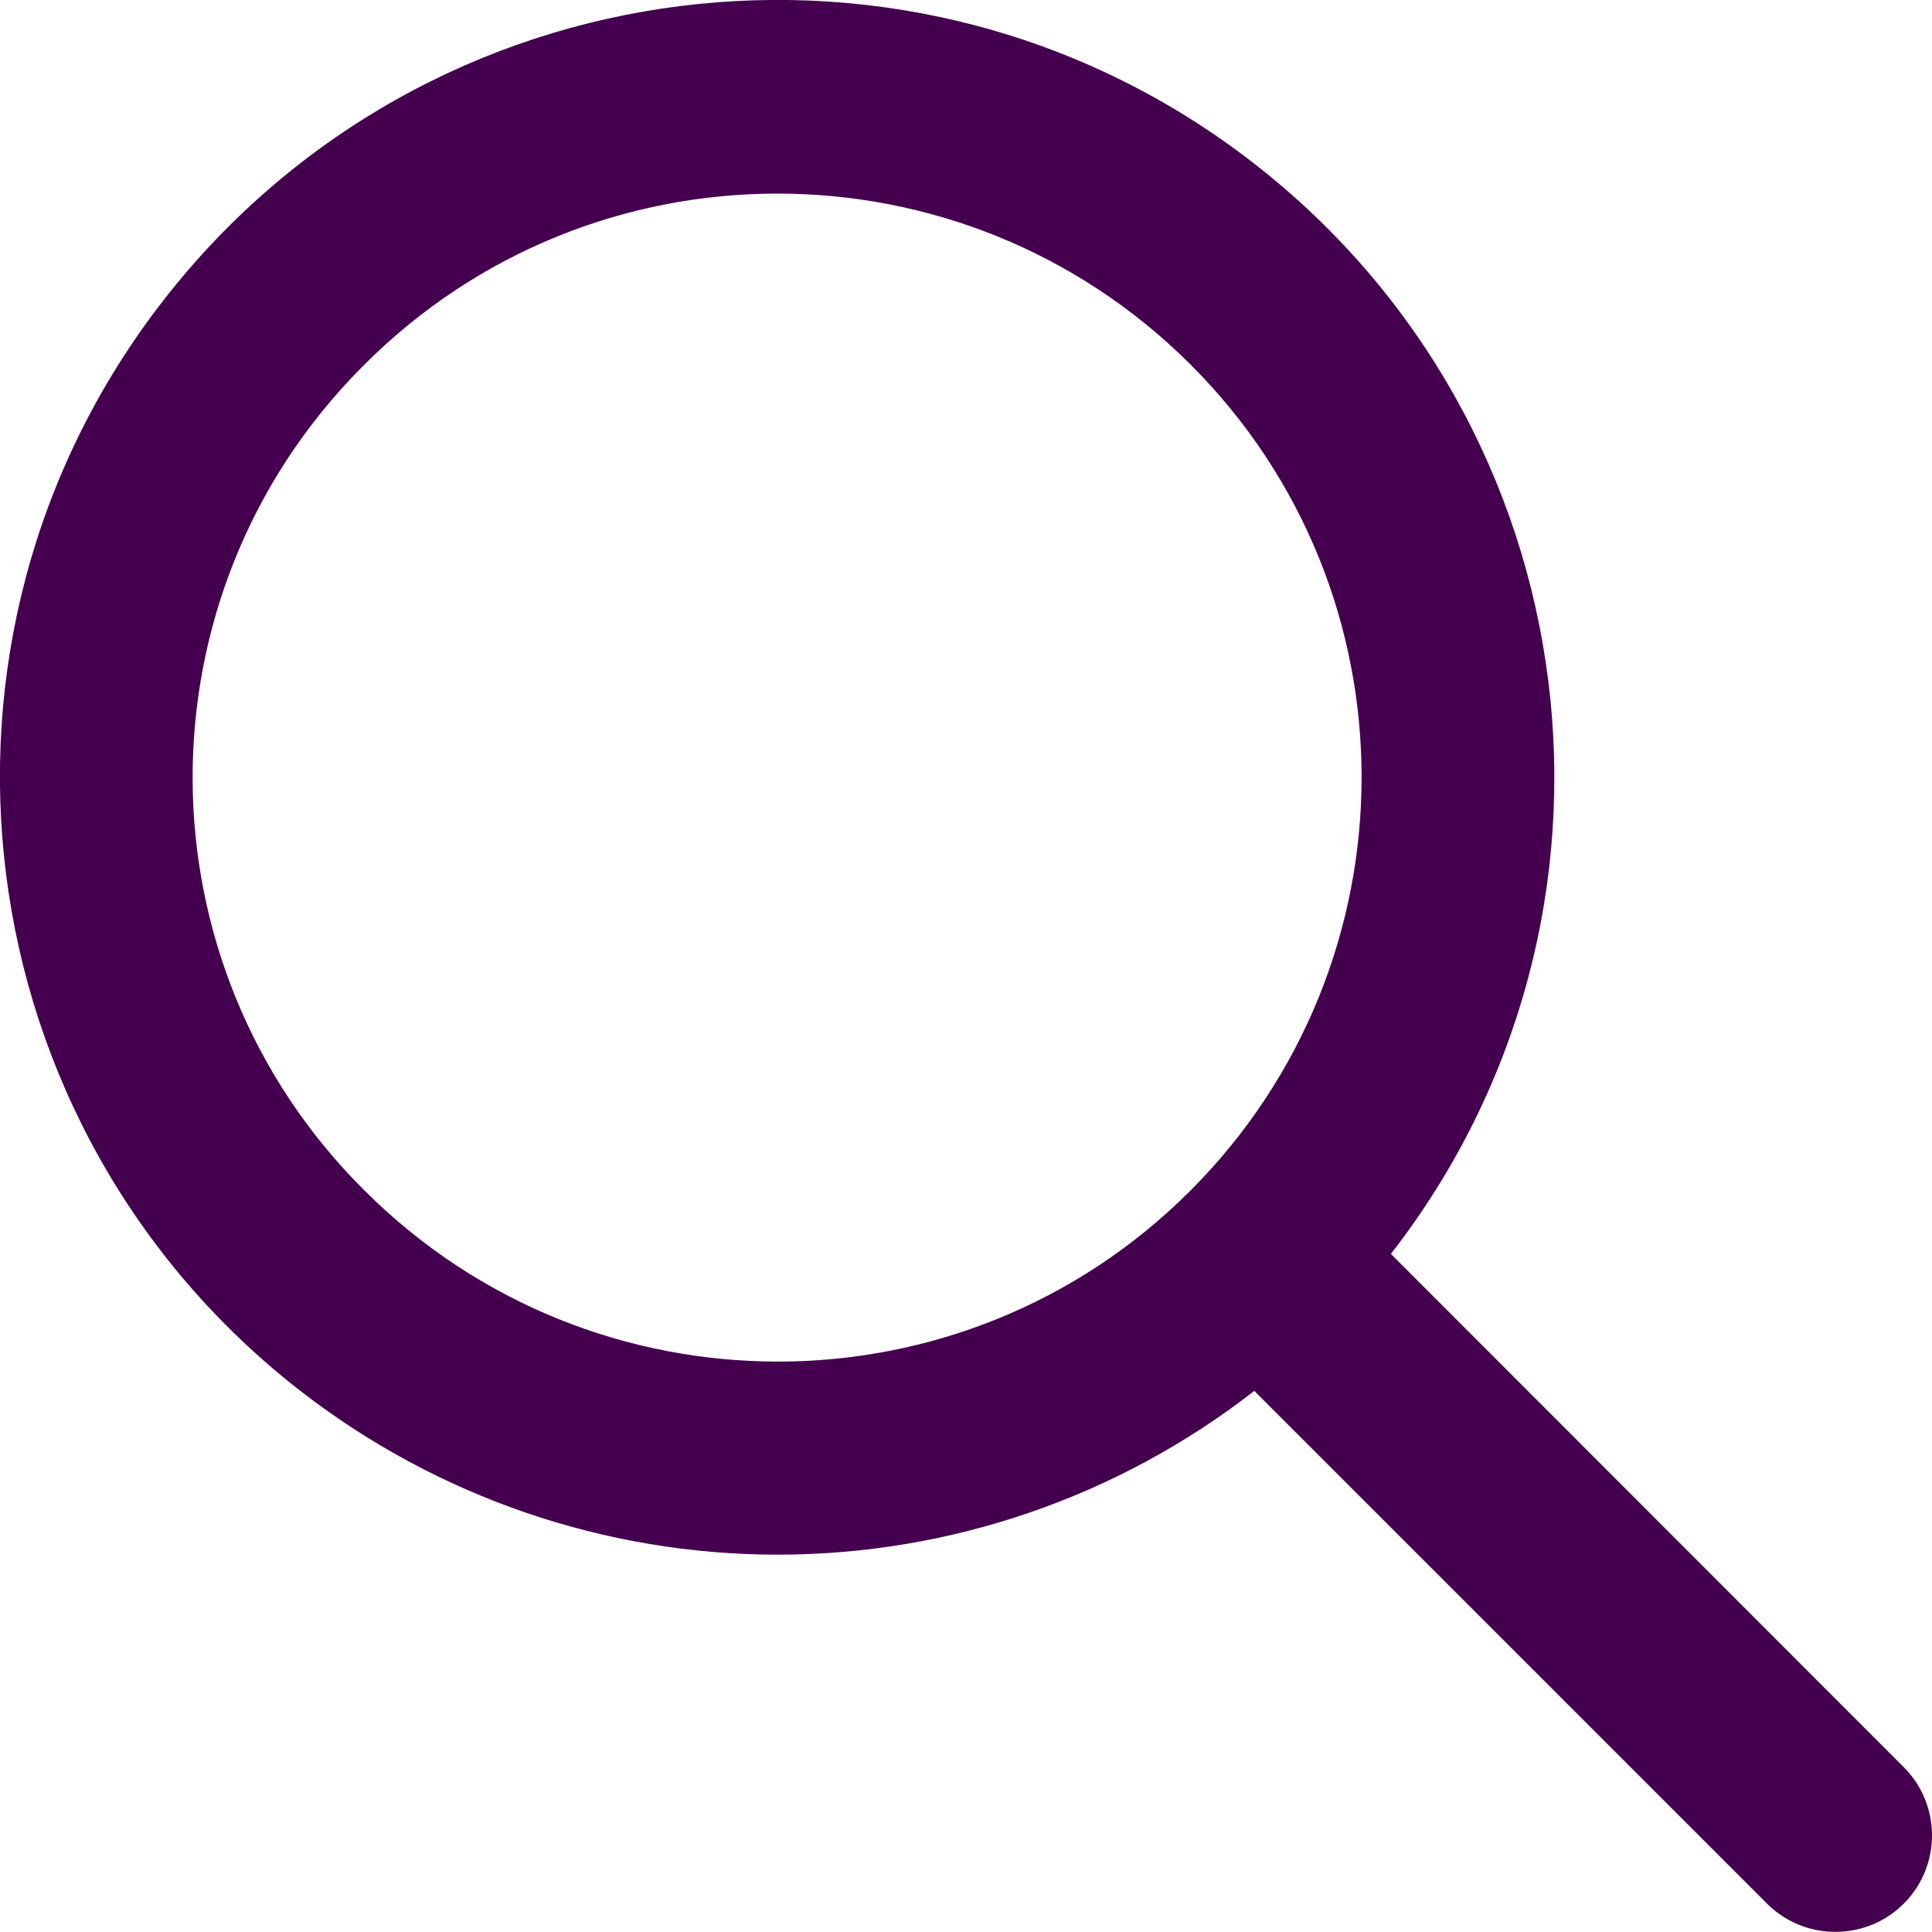
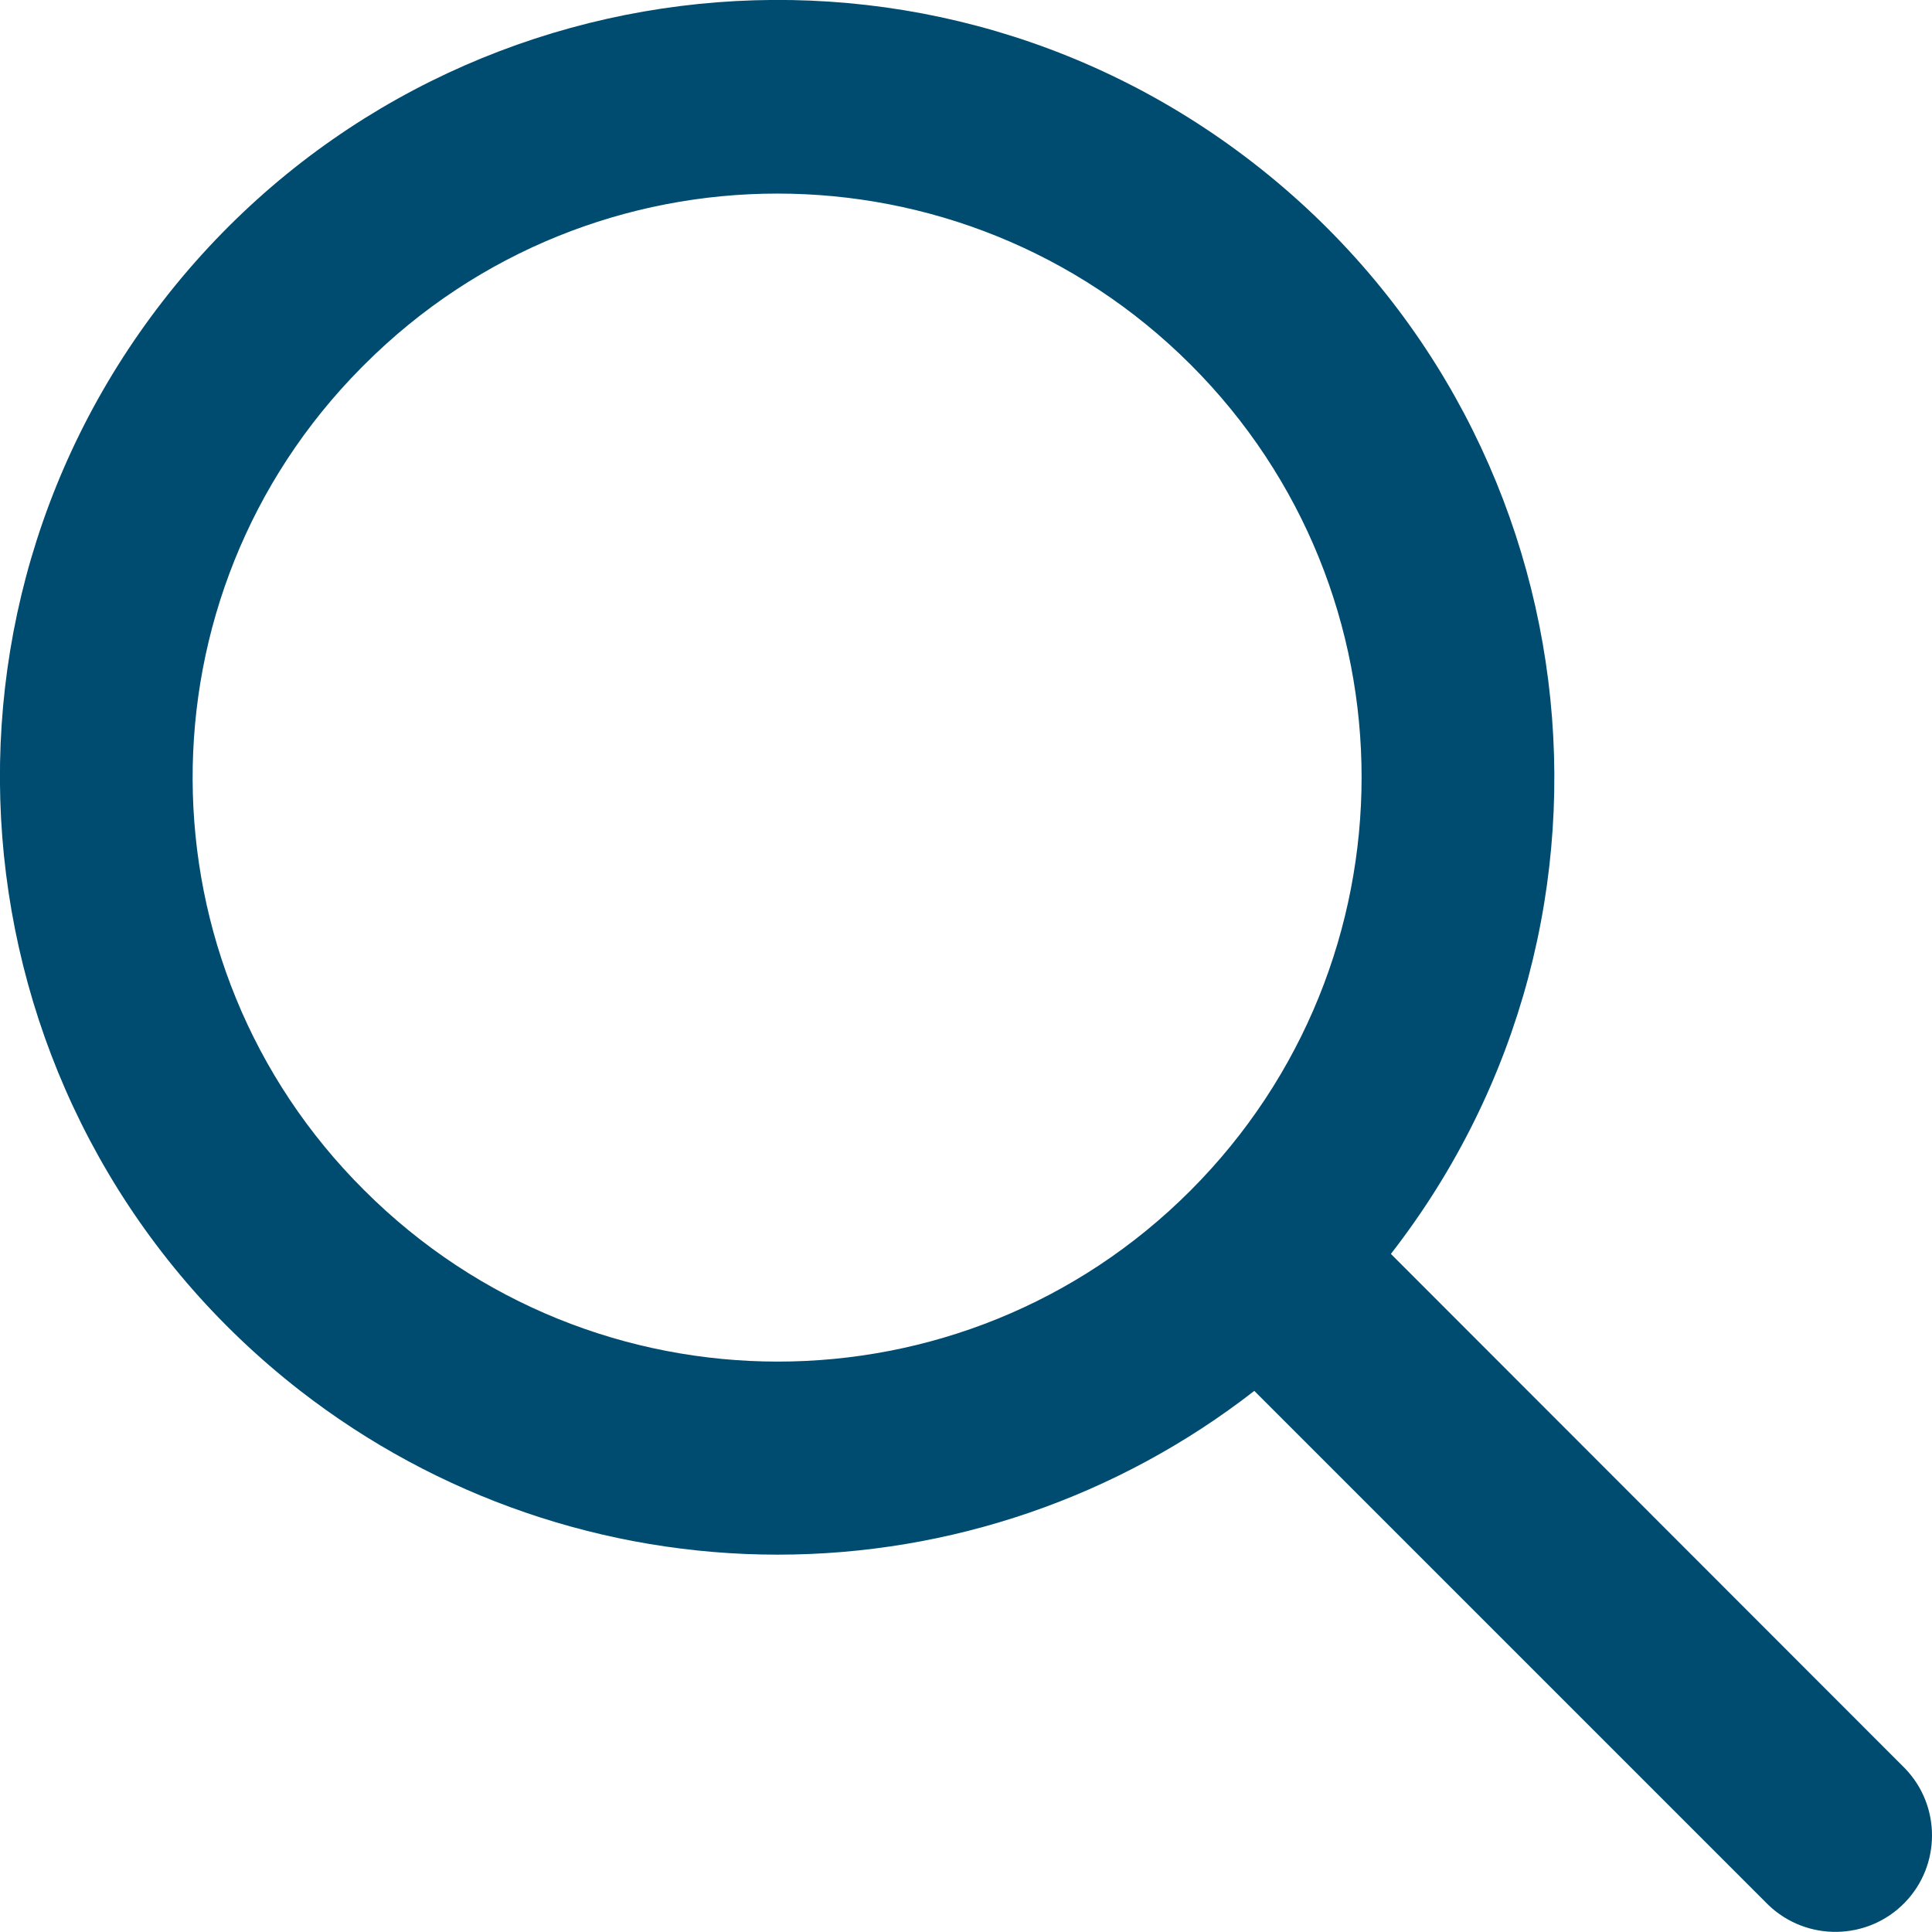
<svg xmlns="http://www.w3.org/2000/svg" version="1.1" id="Capa_1" x="0px" y="0px" viewBox="0 0 512 512" style="enable-background:new 0 0 512 512;" xml:space="preserve">
  <style type="text/css">
- 	.st0{fill:#44004E;}
+ 	.st0{fill:#004C71;}
</style>
  <g>
    <path class="st0" d="M206.1,412c45.8,0,90.2-15.3,126.3-43.4l136.2,136.2c10.2,9.8,26.4,9.5,36.2-0.6c9.6-9.9,9.6-25.7,0-35.6   L368.6,332.3c69.8-89.8,53.5-219.2-36.3-289s-219.2-53.5-289,36.3s-53.5,219.2,36.3,289C115.8,396.7,160.3,412,206.1,412L206.1,412   z M96.6,96.6c60.4-60.4,158.4-60.4,218.9,0s60.4,158.4,0,218.9s-158.4,60.4-218.9,0c0,0,0,0,0,0c-60.4-60-60.8-157.6-0.8-218.1   C96.1,97.1,96.4,96.8,96.6,96.6L96.6,96.6z" />
  </g>
</svg>
